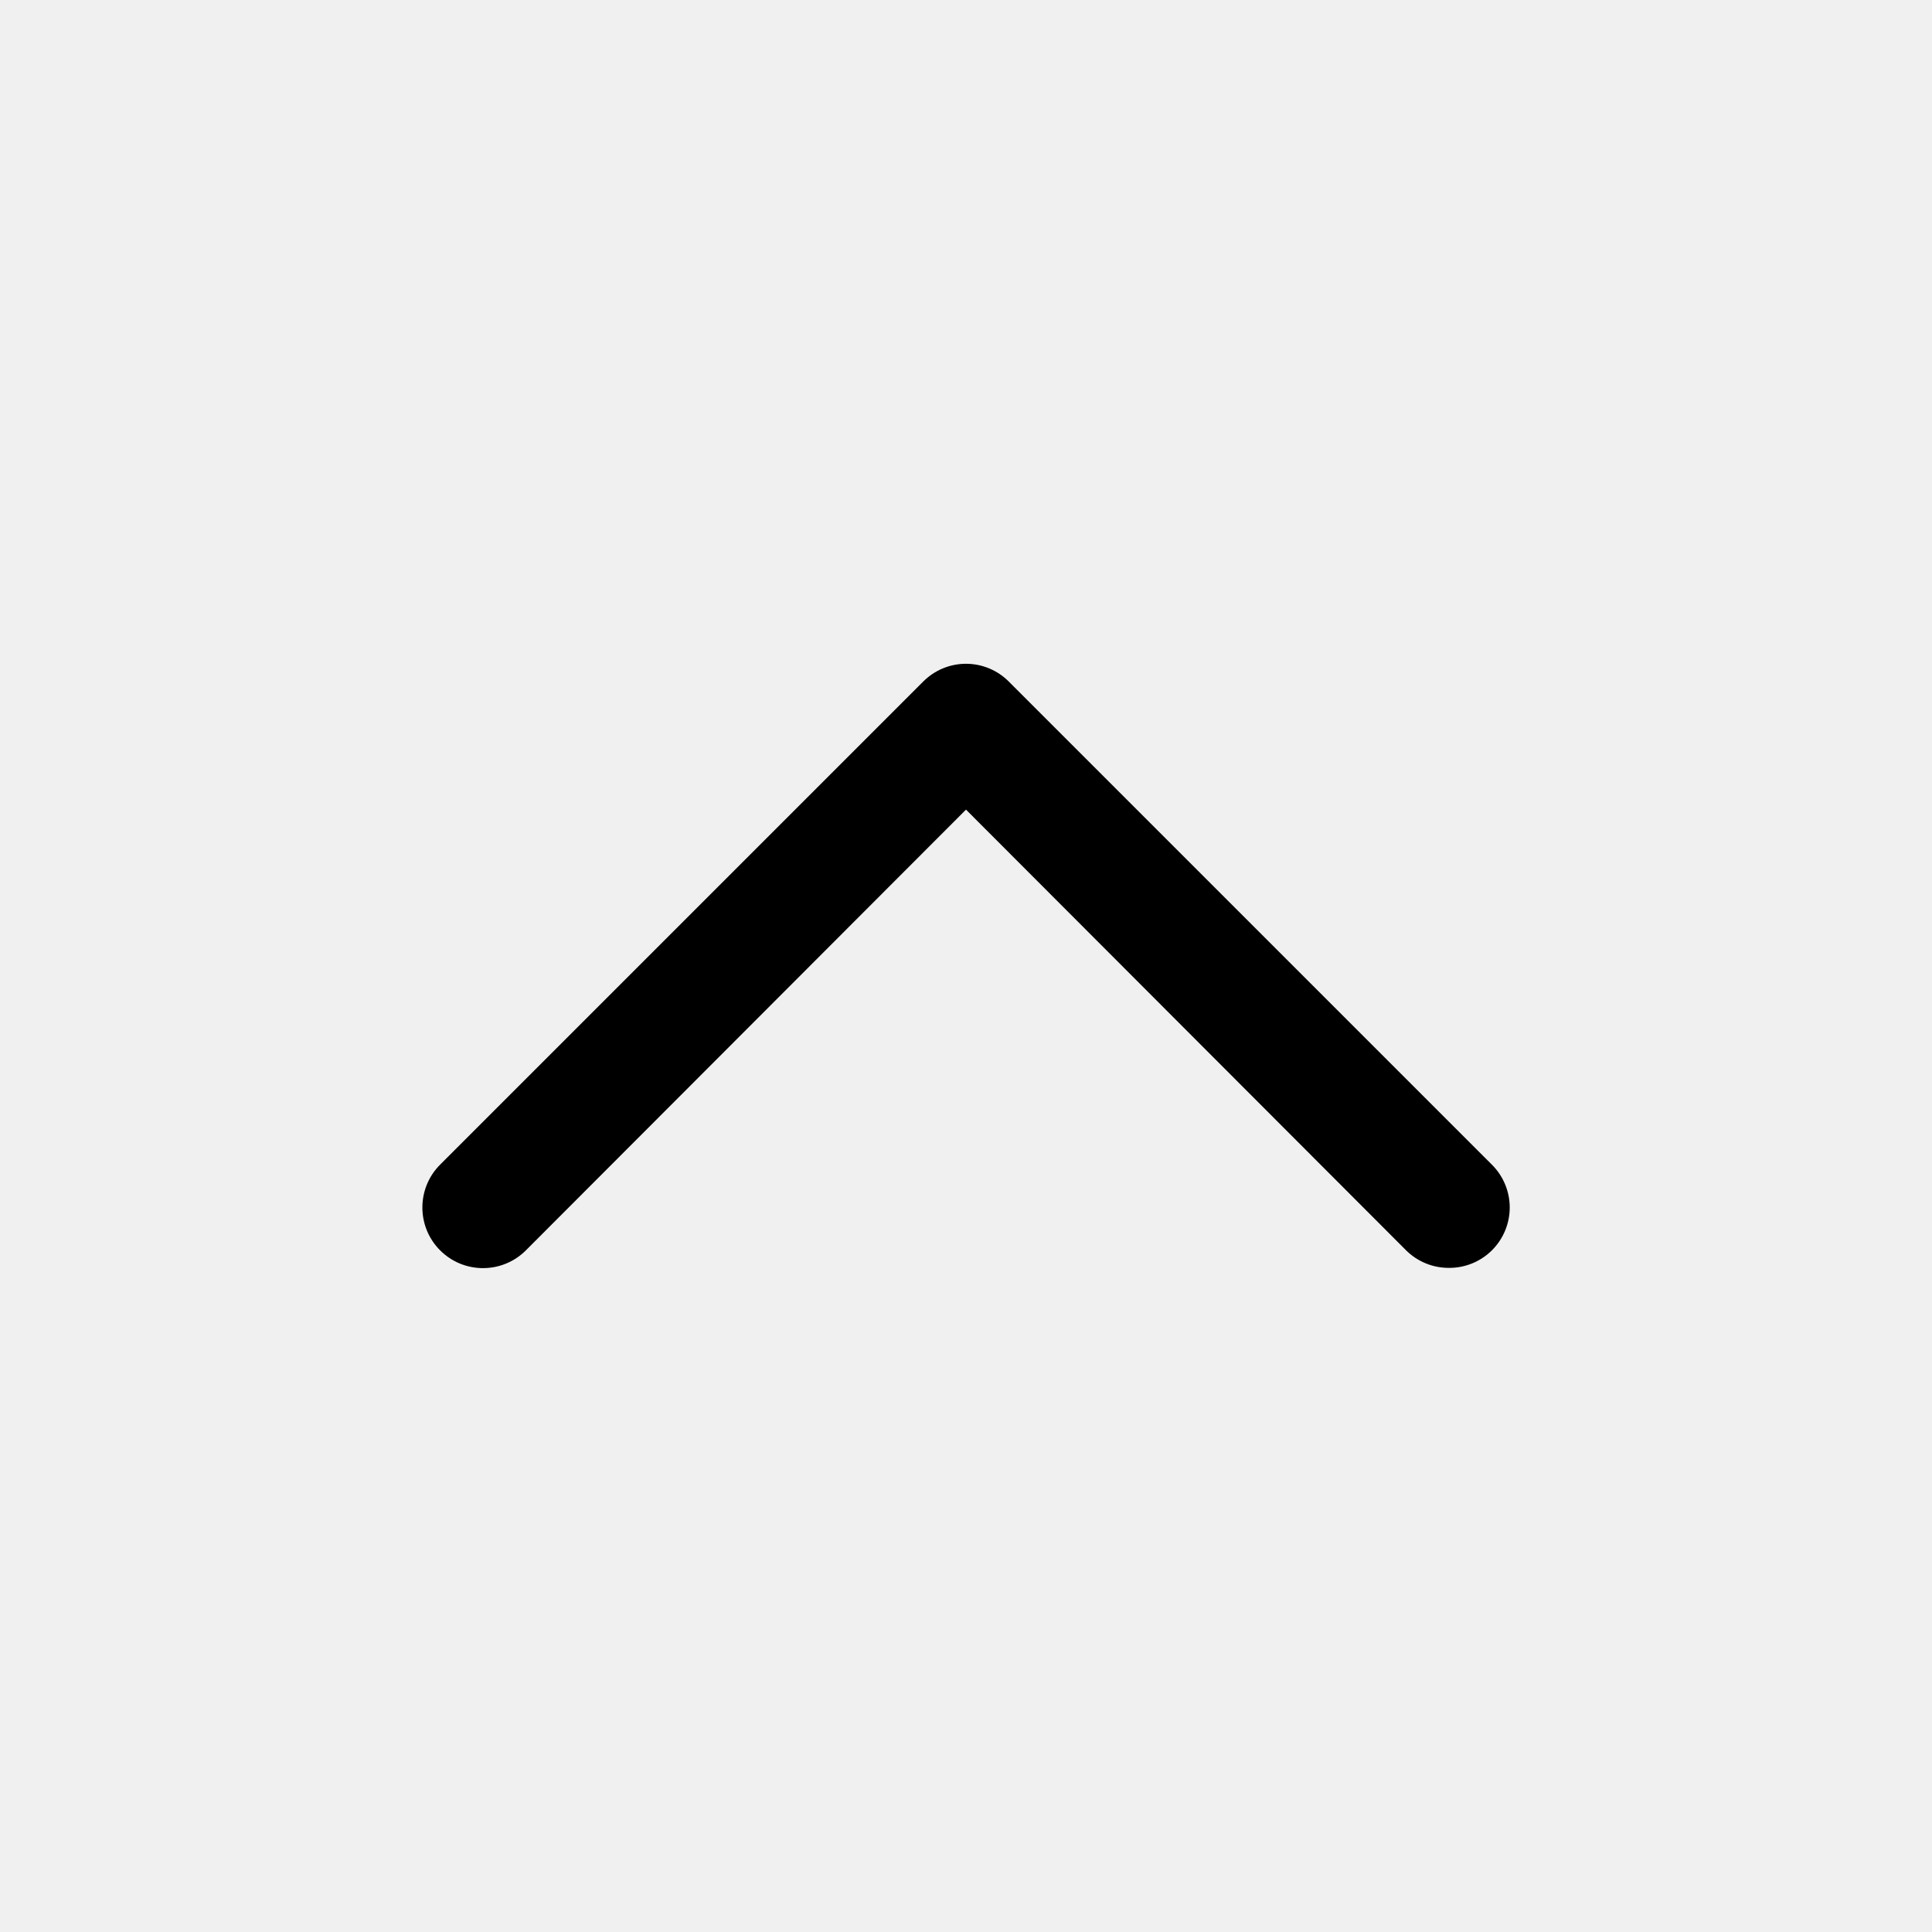
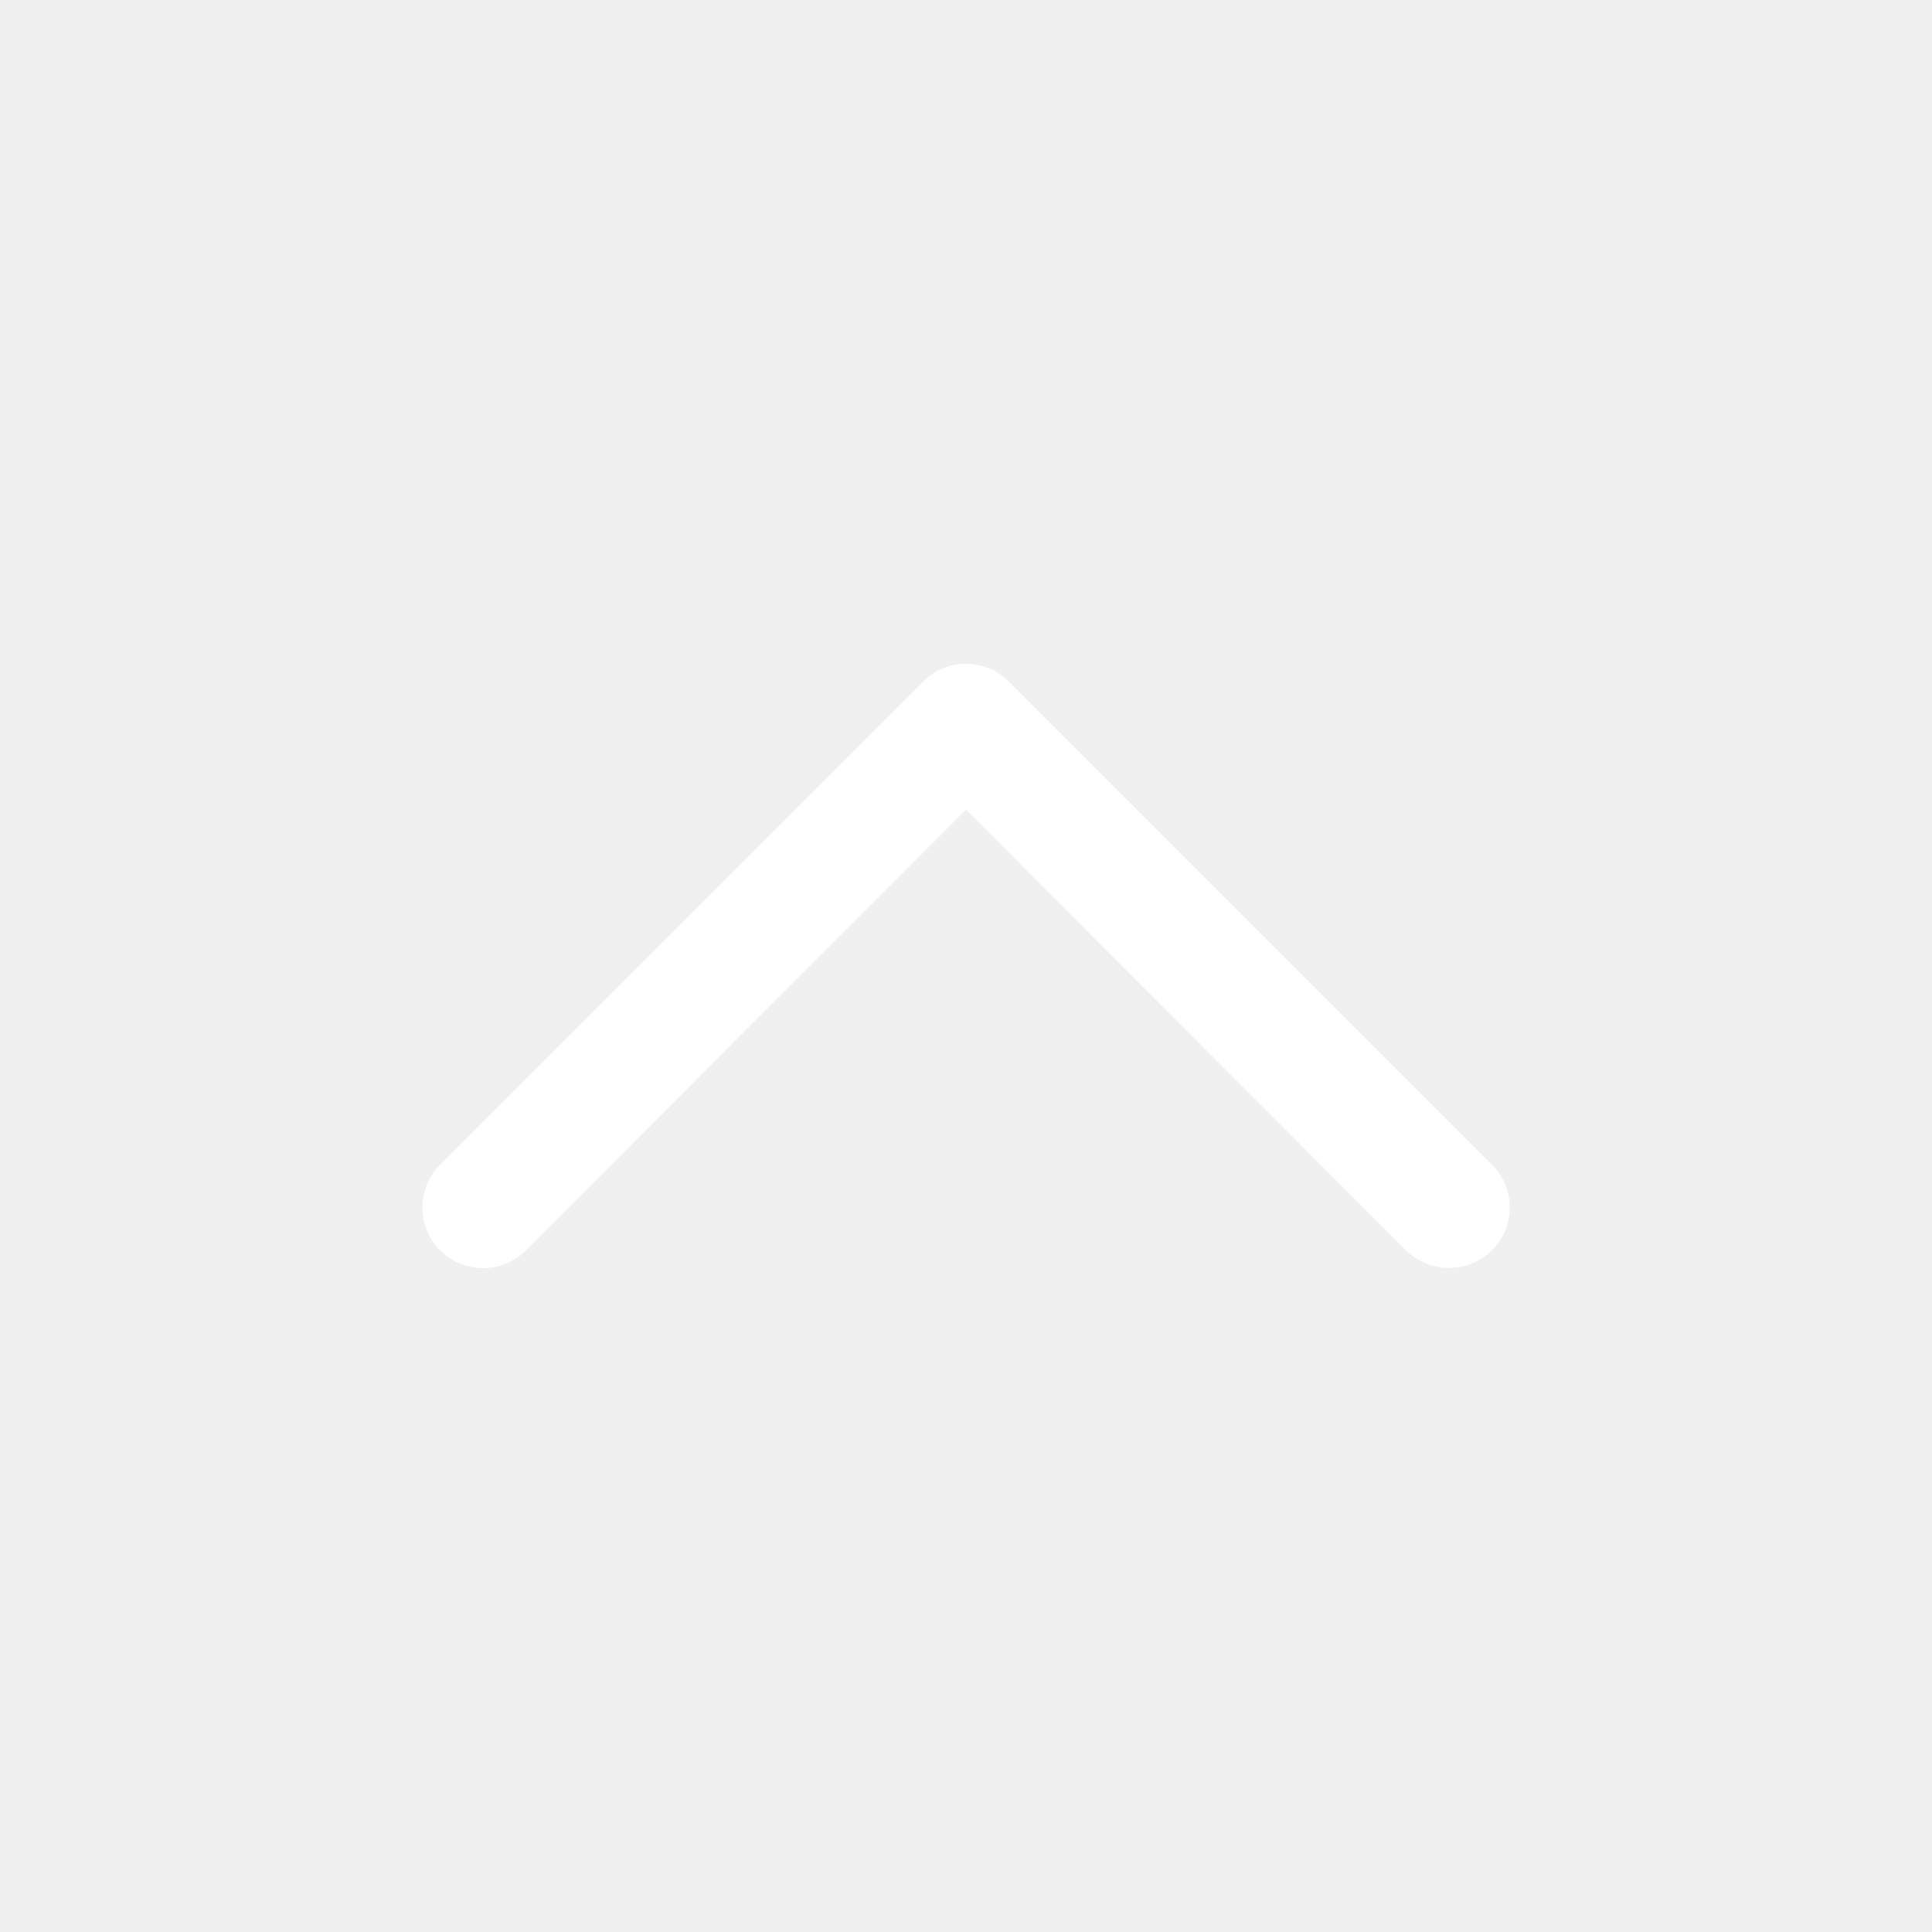
<svg xmlns="http://www.w3.org/2000/svg" viewBox="0 0 32 32">
  <defs>
    <style>.cls-1{fill:none;}</style>
  </defs>
  <g data-name="Layer 2" id="Layer_2">
-     <path d="M24,21a1,1,0,0,1-.71-.29L16,13.41l-7.29,7.3a1,1,0,1,1-1.42-1.42l8-8a1,1,0,0,1,1.42,0l8,8a1,1,0,0,1,0,1.42A1,1,0,0,1,24,21Z" />
+     <path fill="#FFF" d="M24,21a1,1,0,0,1-.71-.29L16,13.41l-7.29,7.3a1,1,0,1,1-1.42-1.42l8-8a1,1,0,0,1,1.42,0l8,8a1,1,0,0,1,0,1.42A1,1,0,0,1,24,21Z" />
  </g>
  <g id="frame">
-     <rect class="cls-1" height="32" width="32" />
+     <rect class="cls-1" height="50" width="50" />
  </g>
</svg>
